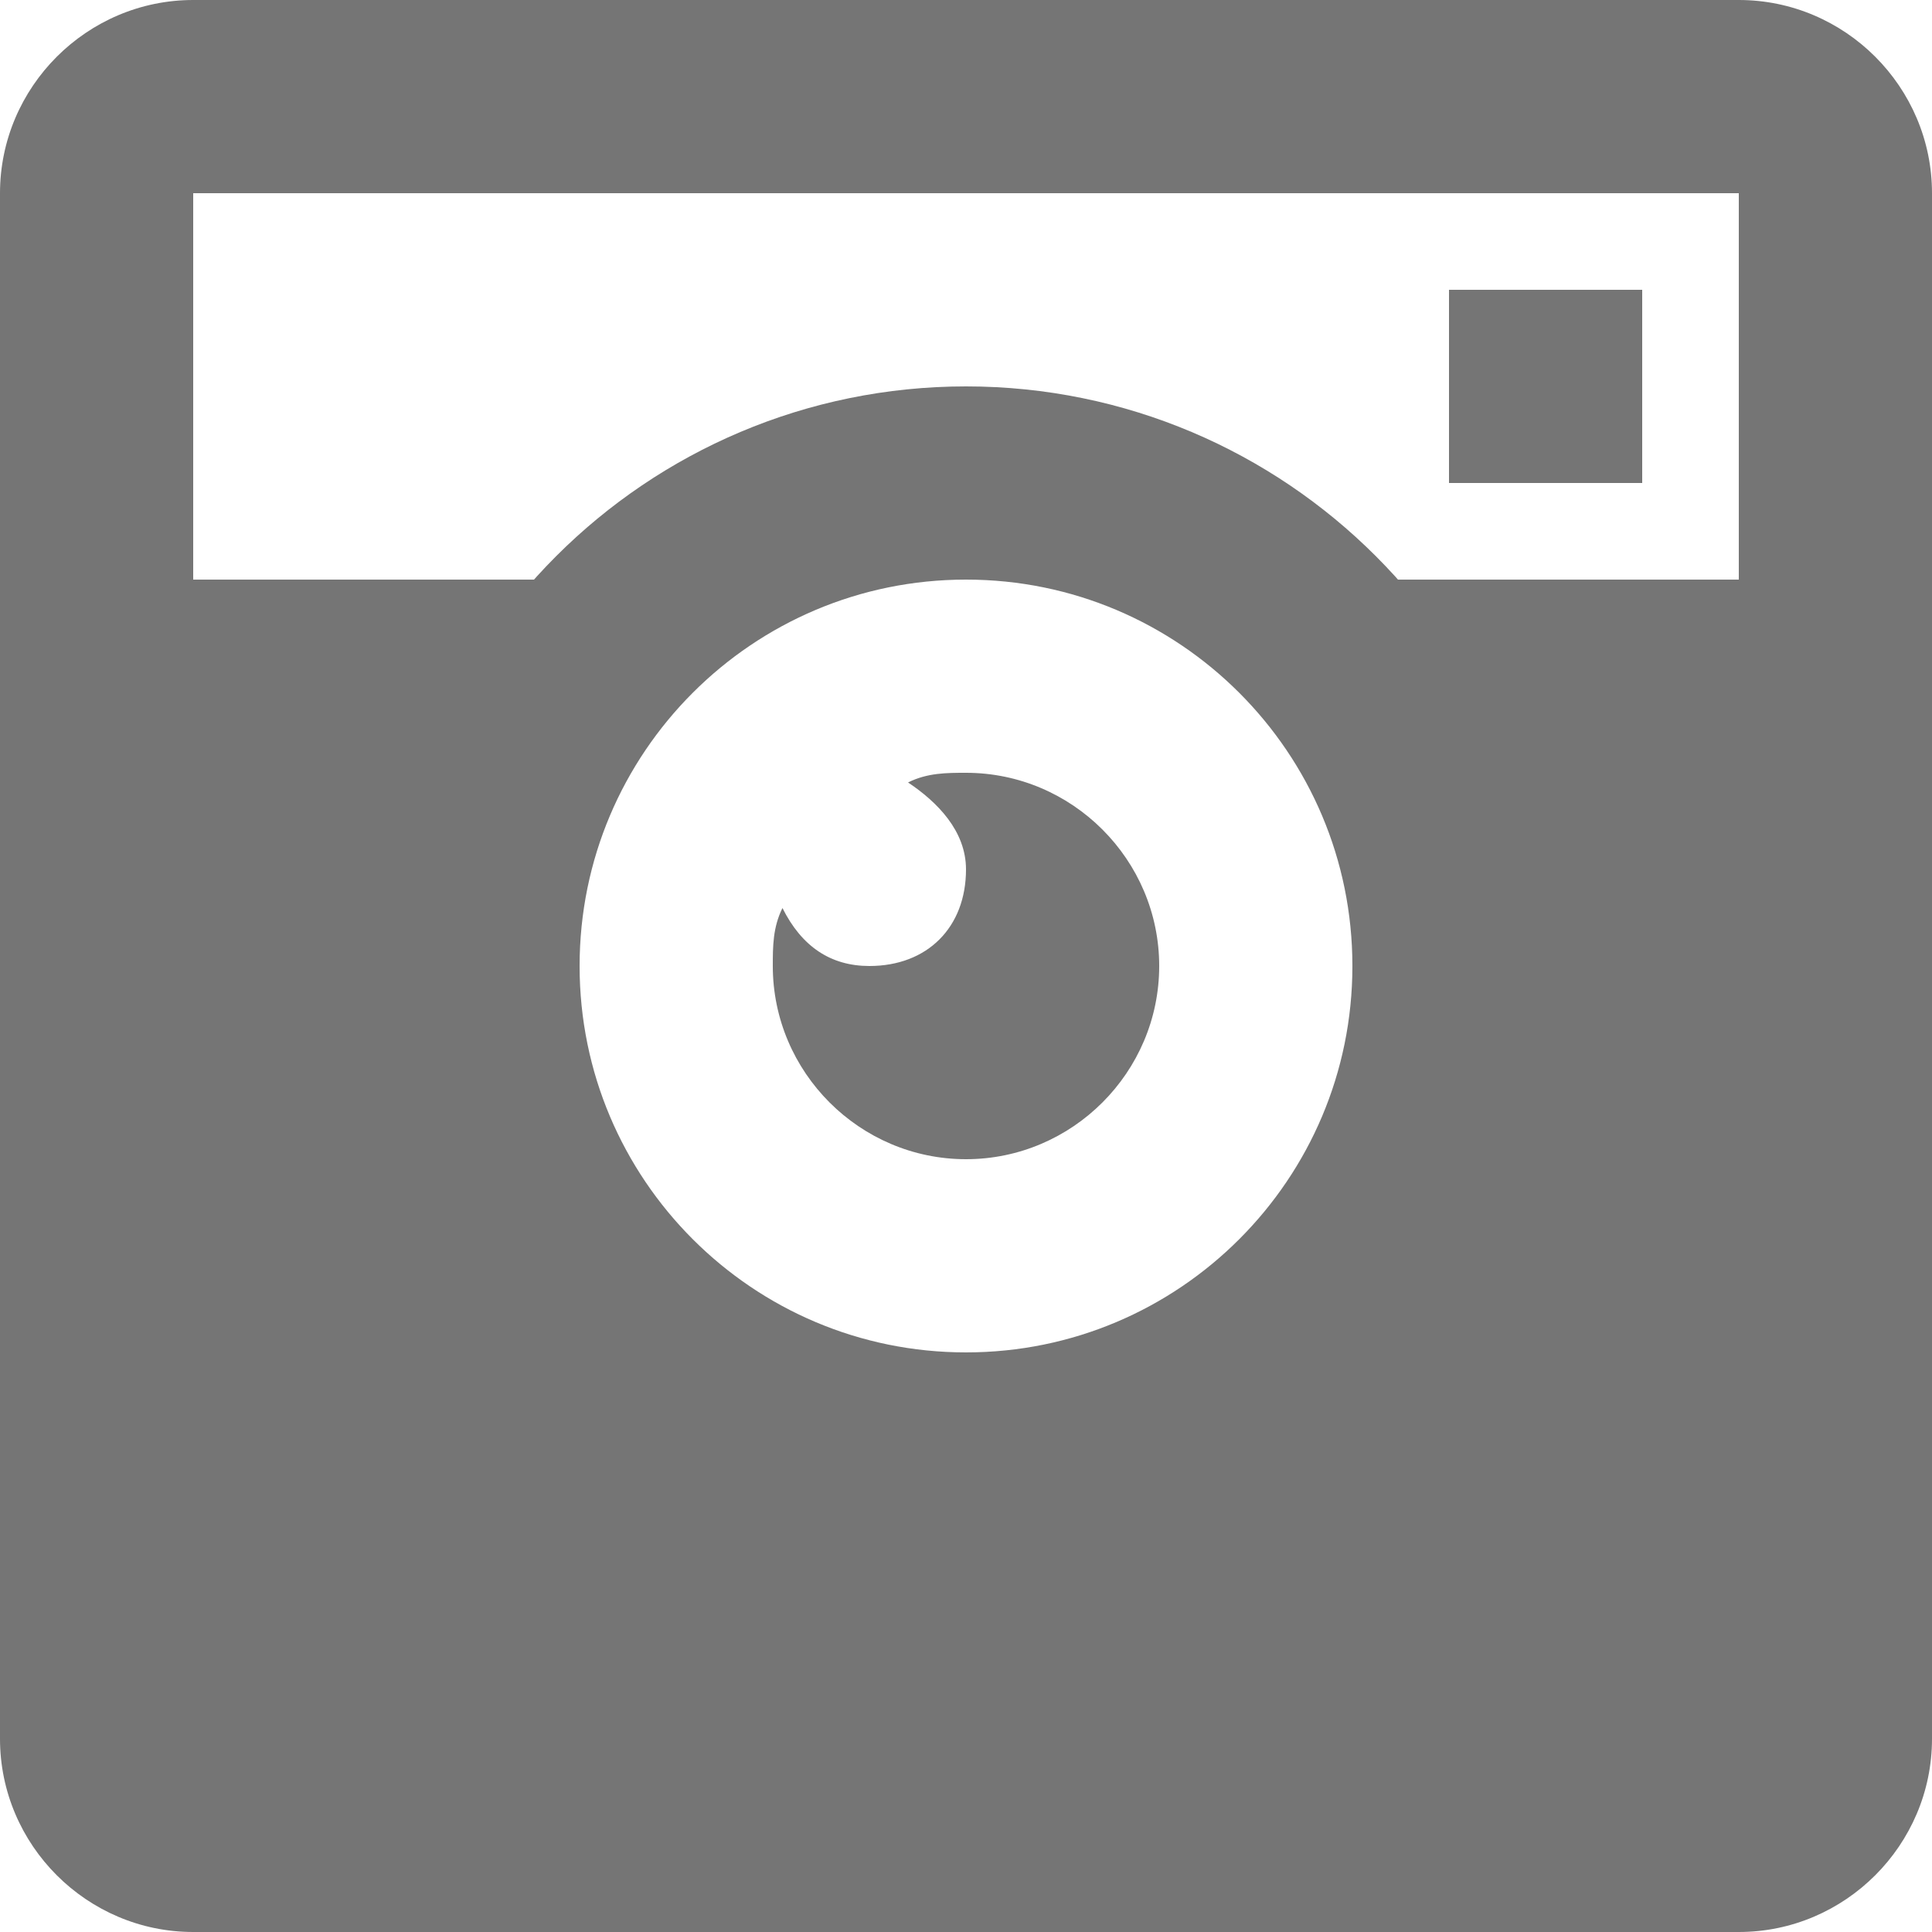
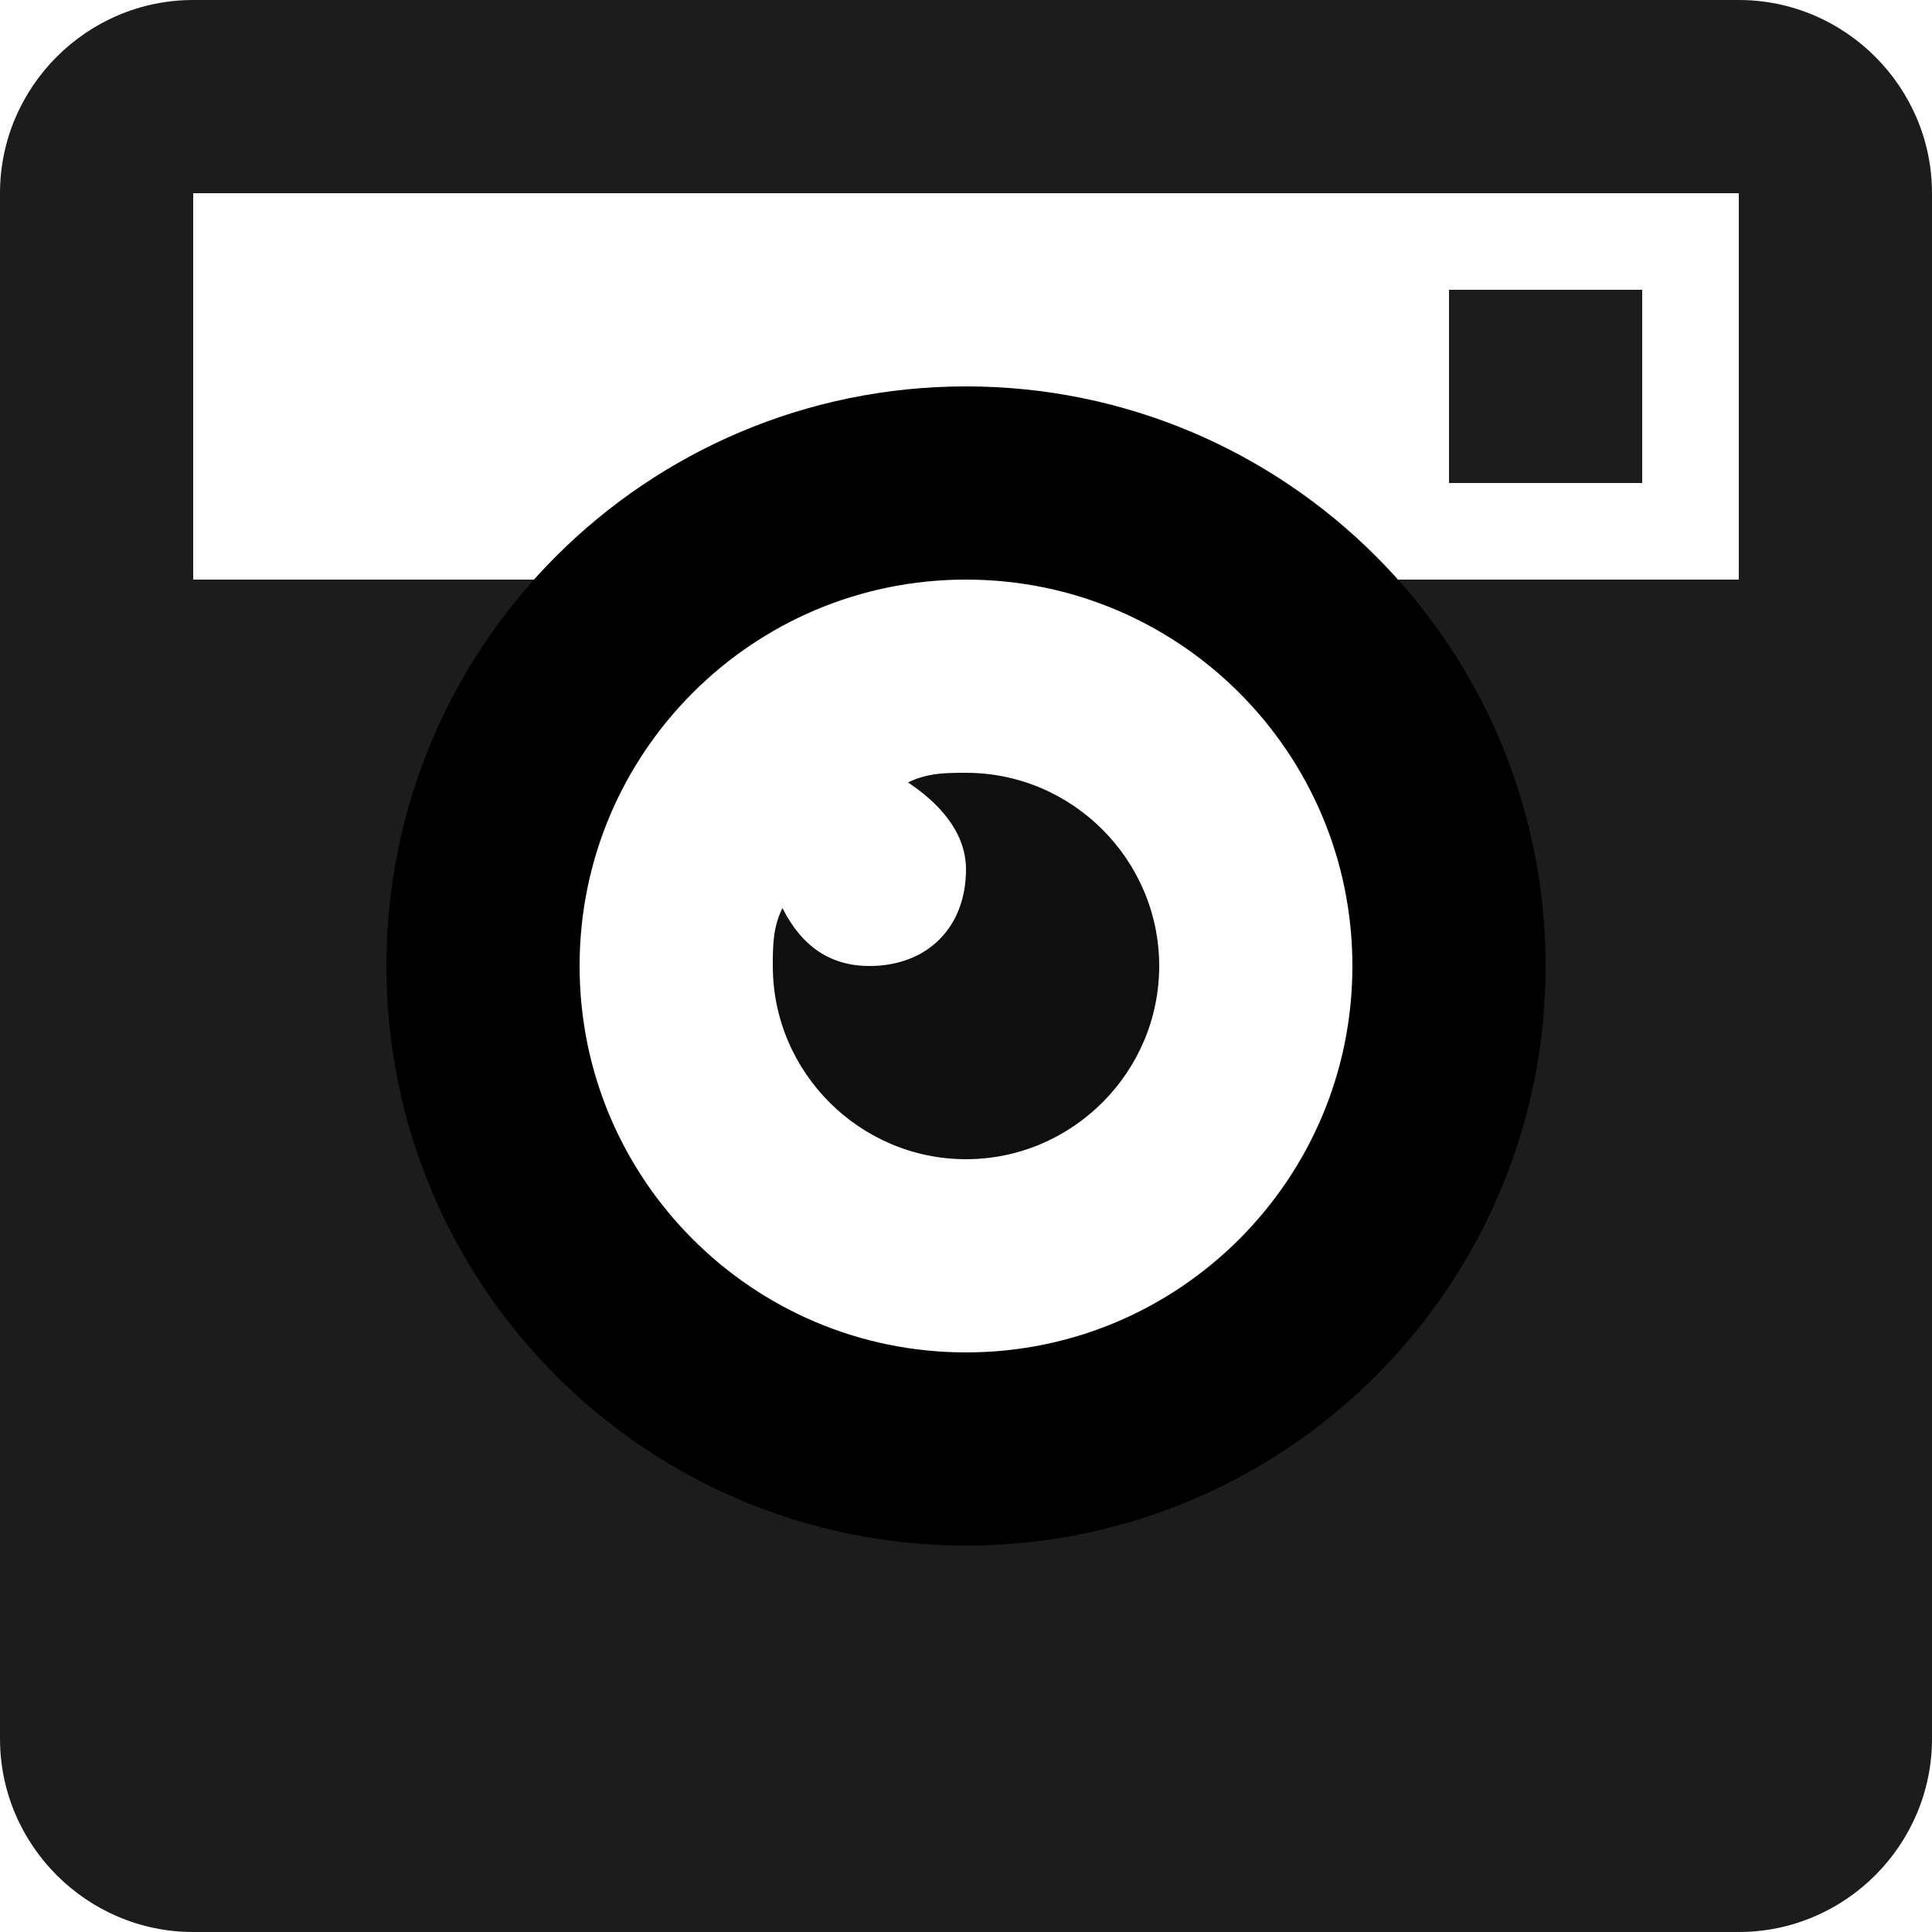
<svg xmlns="http://www.w3.org/2000/svg" width="20px" height="20px" viewBox="0 0 20 20" version="1.1">
  <defs />
  <g id="Home" stroke="none" stroke-width="1" fill="none" fill-rule="evenodd">
    <g id="關於我" transform="translate(-18, -355)">
      <g id="instagram" transform="translate(18, 355)">
-         <rect id="Rectangle-path" fill-opacity="0.54" fill="#000000" x="15" y="3" width="2" height="2" />
-         <path d="M18,0 L2,0 C0.9,0 0,0.9 0,2 L0,18 C0,19.1 0.9,20 2,20 L18,20 C19.1,20 20,19.1 20,18 L20,2 C20,0.9 19.1,0 18,0 L18,0 Z M18,6 L12,6 C13.5,6.7 14.5,8.2 14.5,10 C14.5,12.5 12.5,14.5 10,14.5 C7.5,14.5 5.5,12.5 5.5,10 C5.5,8.2 6.5,6.7 8,6 L2,6 L2,2 L18,2 L18,6 L18,6 Z" id="Shape" fill-opacity="0.54" fill="#000000" />
-         <circle id="Oval" stroke="#757575" stroke-width="2" cx="10" cy="10" r="5" />
-         <path d="M10,8 C9.8,8 9.6,8 9.4,8.1 C9.7,8.3 10,8.6 10,9 C10,9.6 9.6,10 9,10 C8.6,10 8.3,9.8 8.1,9.4 C8,9.6 8,9.8 8,10 C8,11.1 8.9,12 10,12 C11.1,12 12,11.1 12,10 C12,8.9 11.1,8 10,8 L10,8 Z" id="Shape" fill-opacity="0.54" fill="#000000" />
+         <rect id="Rectangle-path" fill-opacity="0.89" fill="#000000" x="15" y="3" width="2" height="2" />
+         <path d="M18,0 L2,0 C0.9,0 0,0.9 0,2 L0,18 C0,19.1 0.9,20 2,20 L18,20 C19.1,20 20,19.1 20,18 L20,2 C20,0.9 19.1,0 18,0 L18,0 Z M18,6 L12,6 C13.5,6.7 14.5,8.2 14.5,10 C14.5,12.5 12.5,14.5 10,14.5 C7.5,14.5 5.5,12.5 5.5,10 C5.5,8.2 6.5,6.7 8,6 L2,6 L2,2 L18,2 L18,6 L18,6 Z" id="Shape" fill-opacity="0.89" fill="#000000" />
+         <circle id="Oval" stroke="#000000" stroke-width="2" cx="10" cy="10" r="5" />
+         <path d="M10,8 C9.8,8 9.6,8 9.4,8.1 C9.7,8.3 10,8.6 10,9 C10,9.6 9.6,10 9,10 C8.6,10 8.3,9.8 8.1,9.4 C8,9.6 8,9.8 8,10 C8,11.1 8.9,12 10,12 C11.1,12 12,11.1 12,10 C12,8.9 11.1,8 10,8 L10,8 Z" id="Shape" fill-opacity="0.94" fill="#000000" />
      </g>
    </g>
  </g>
</svg>
